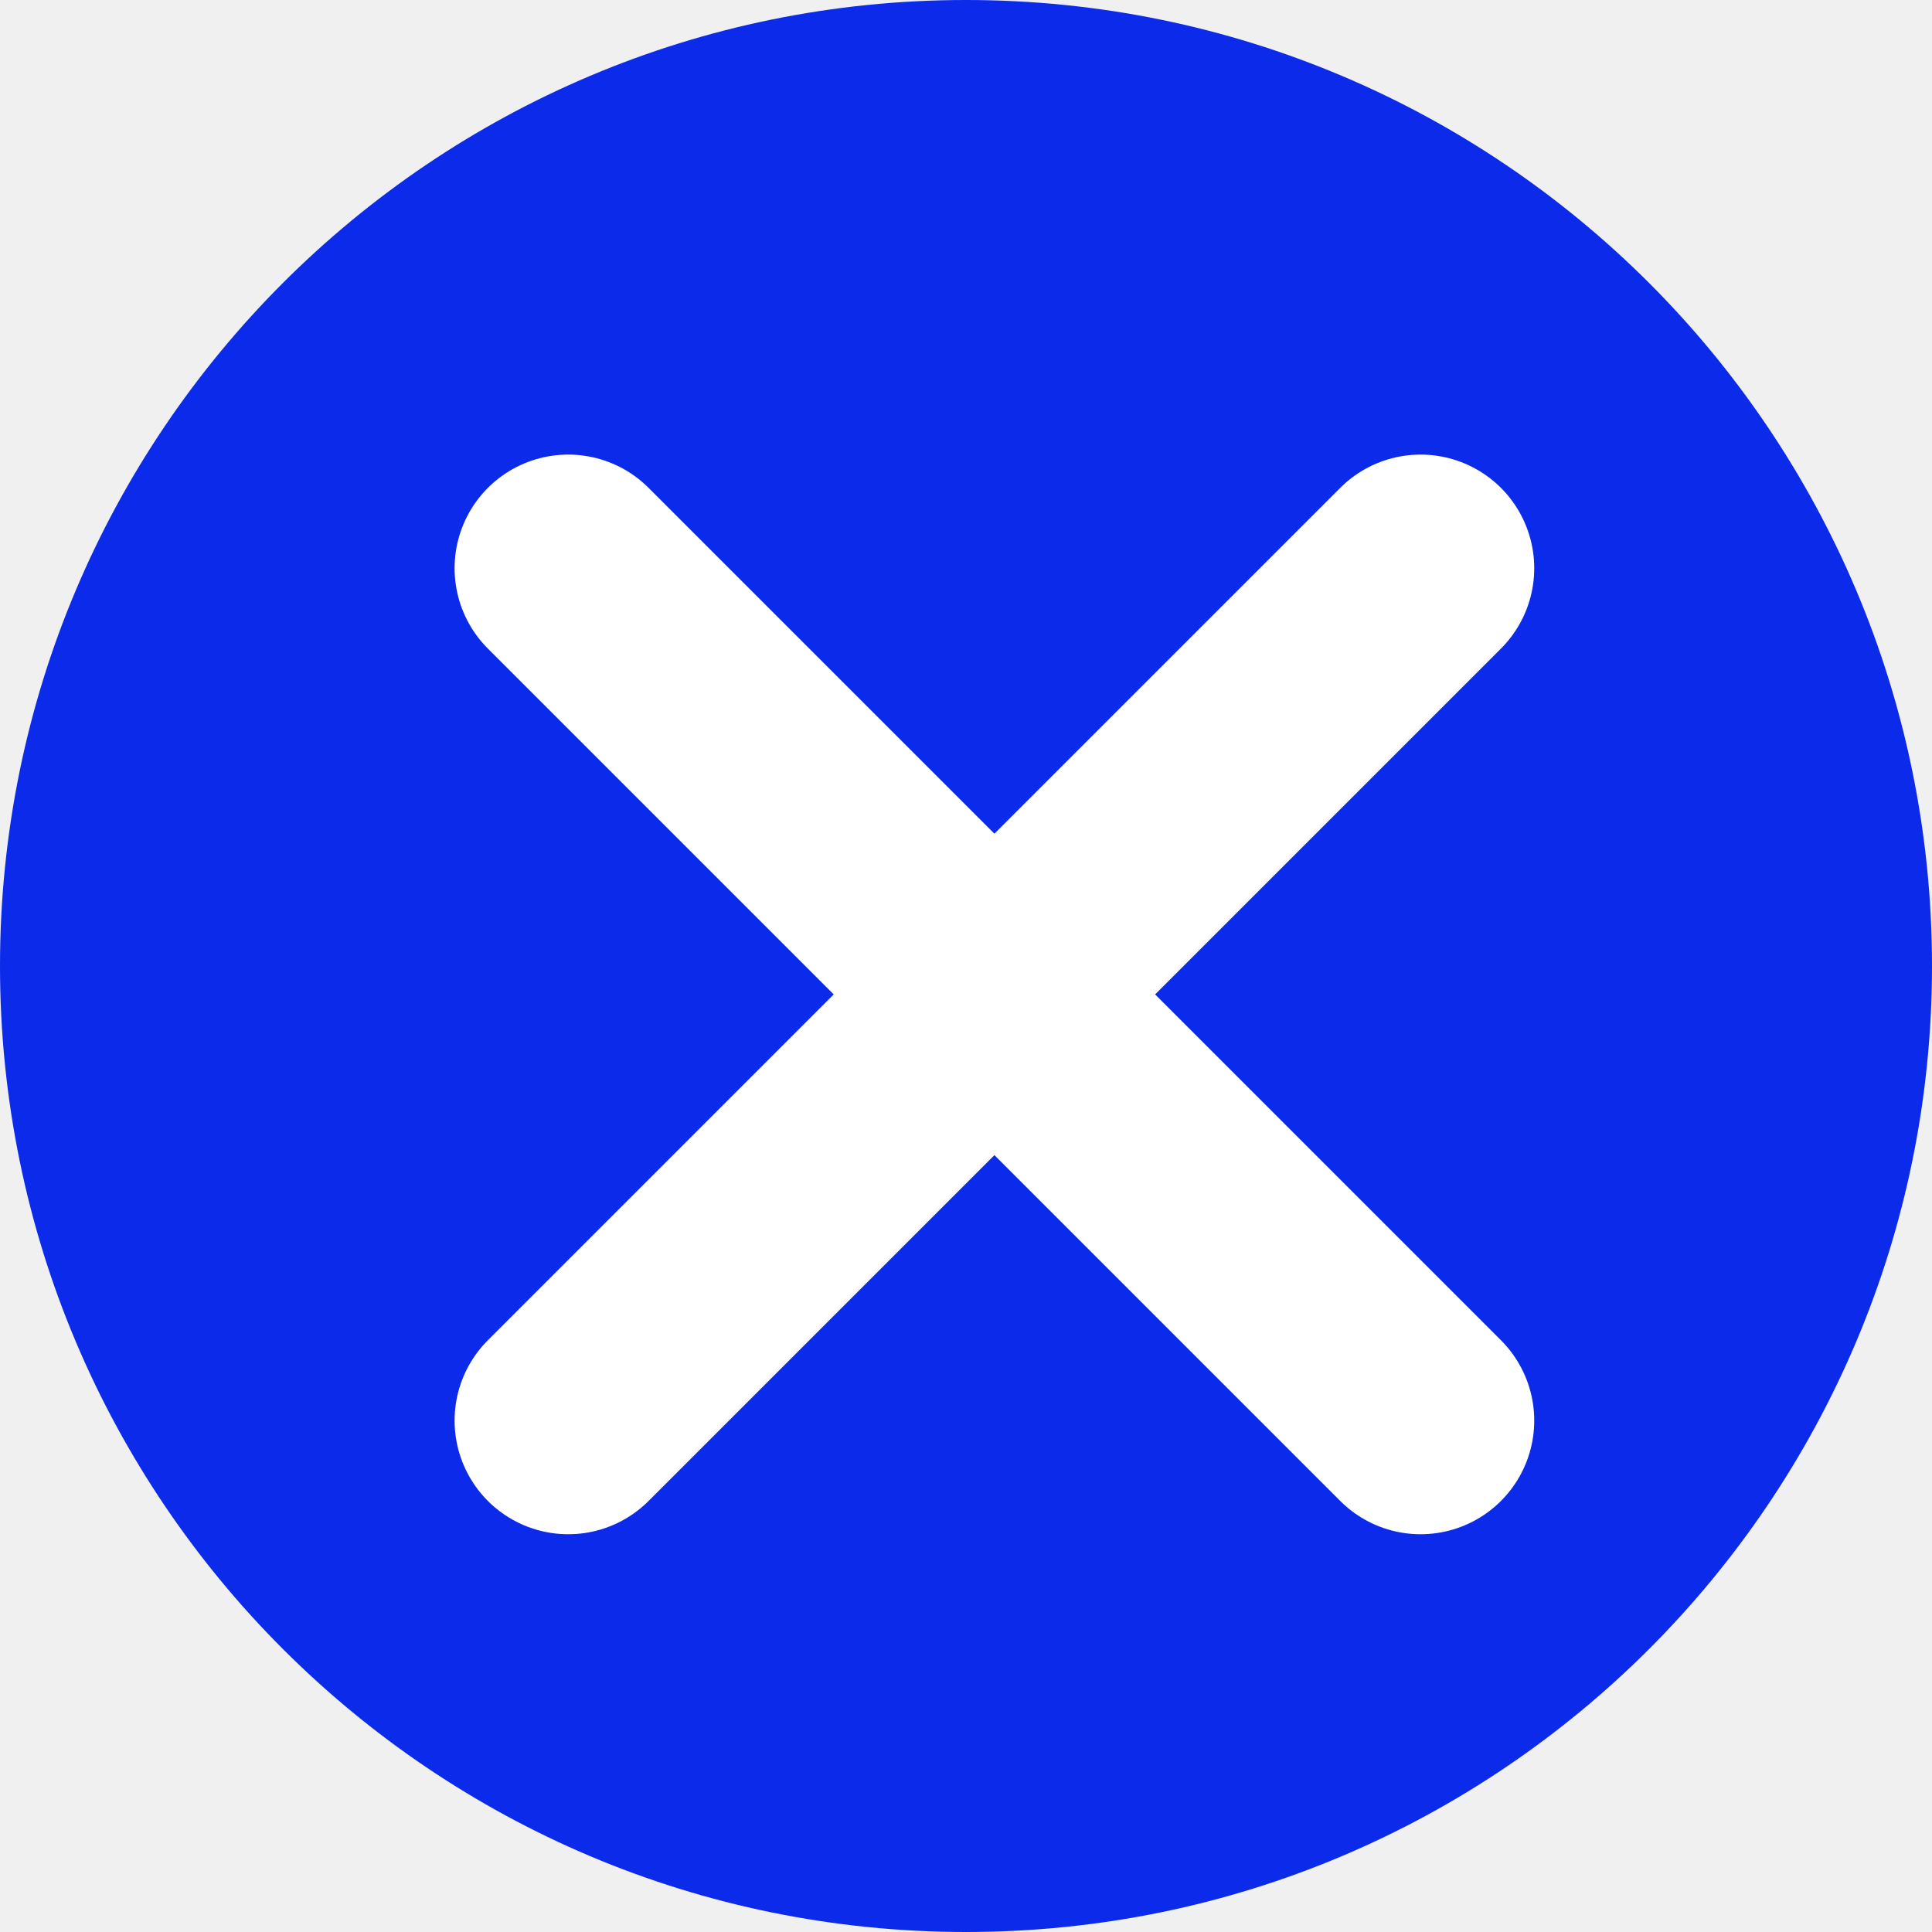
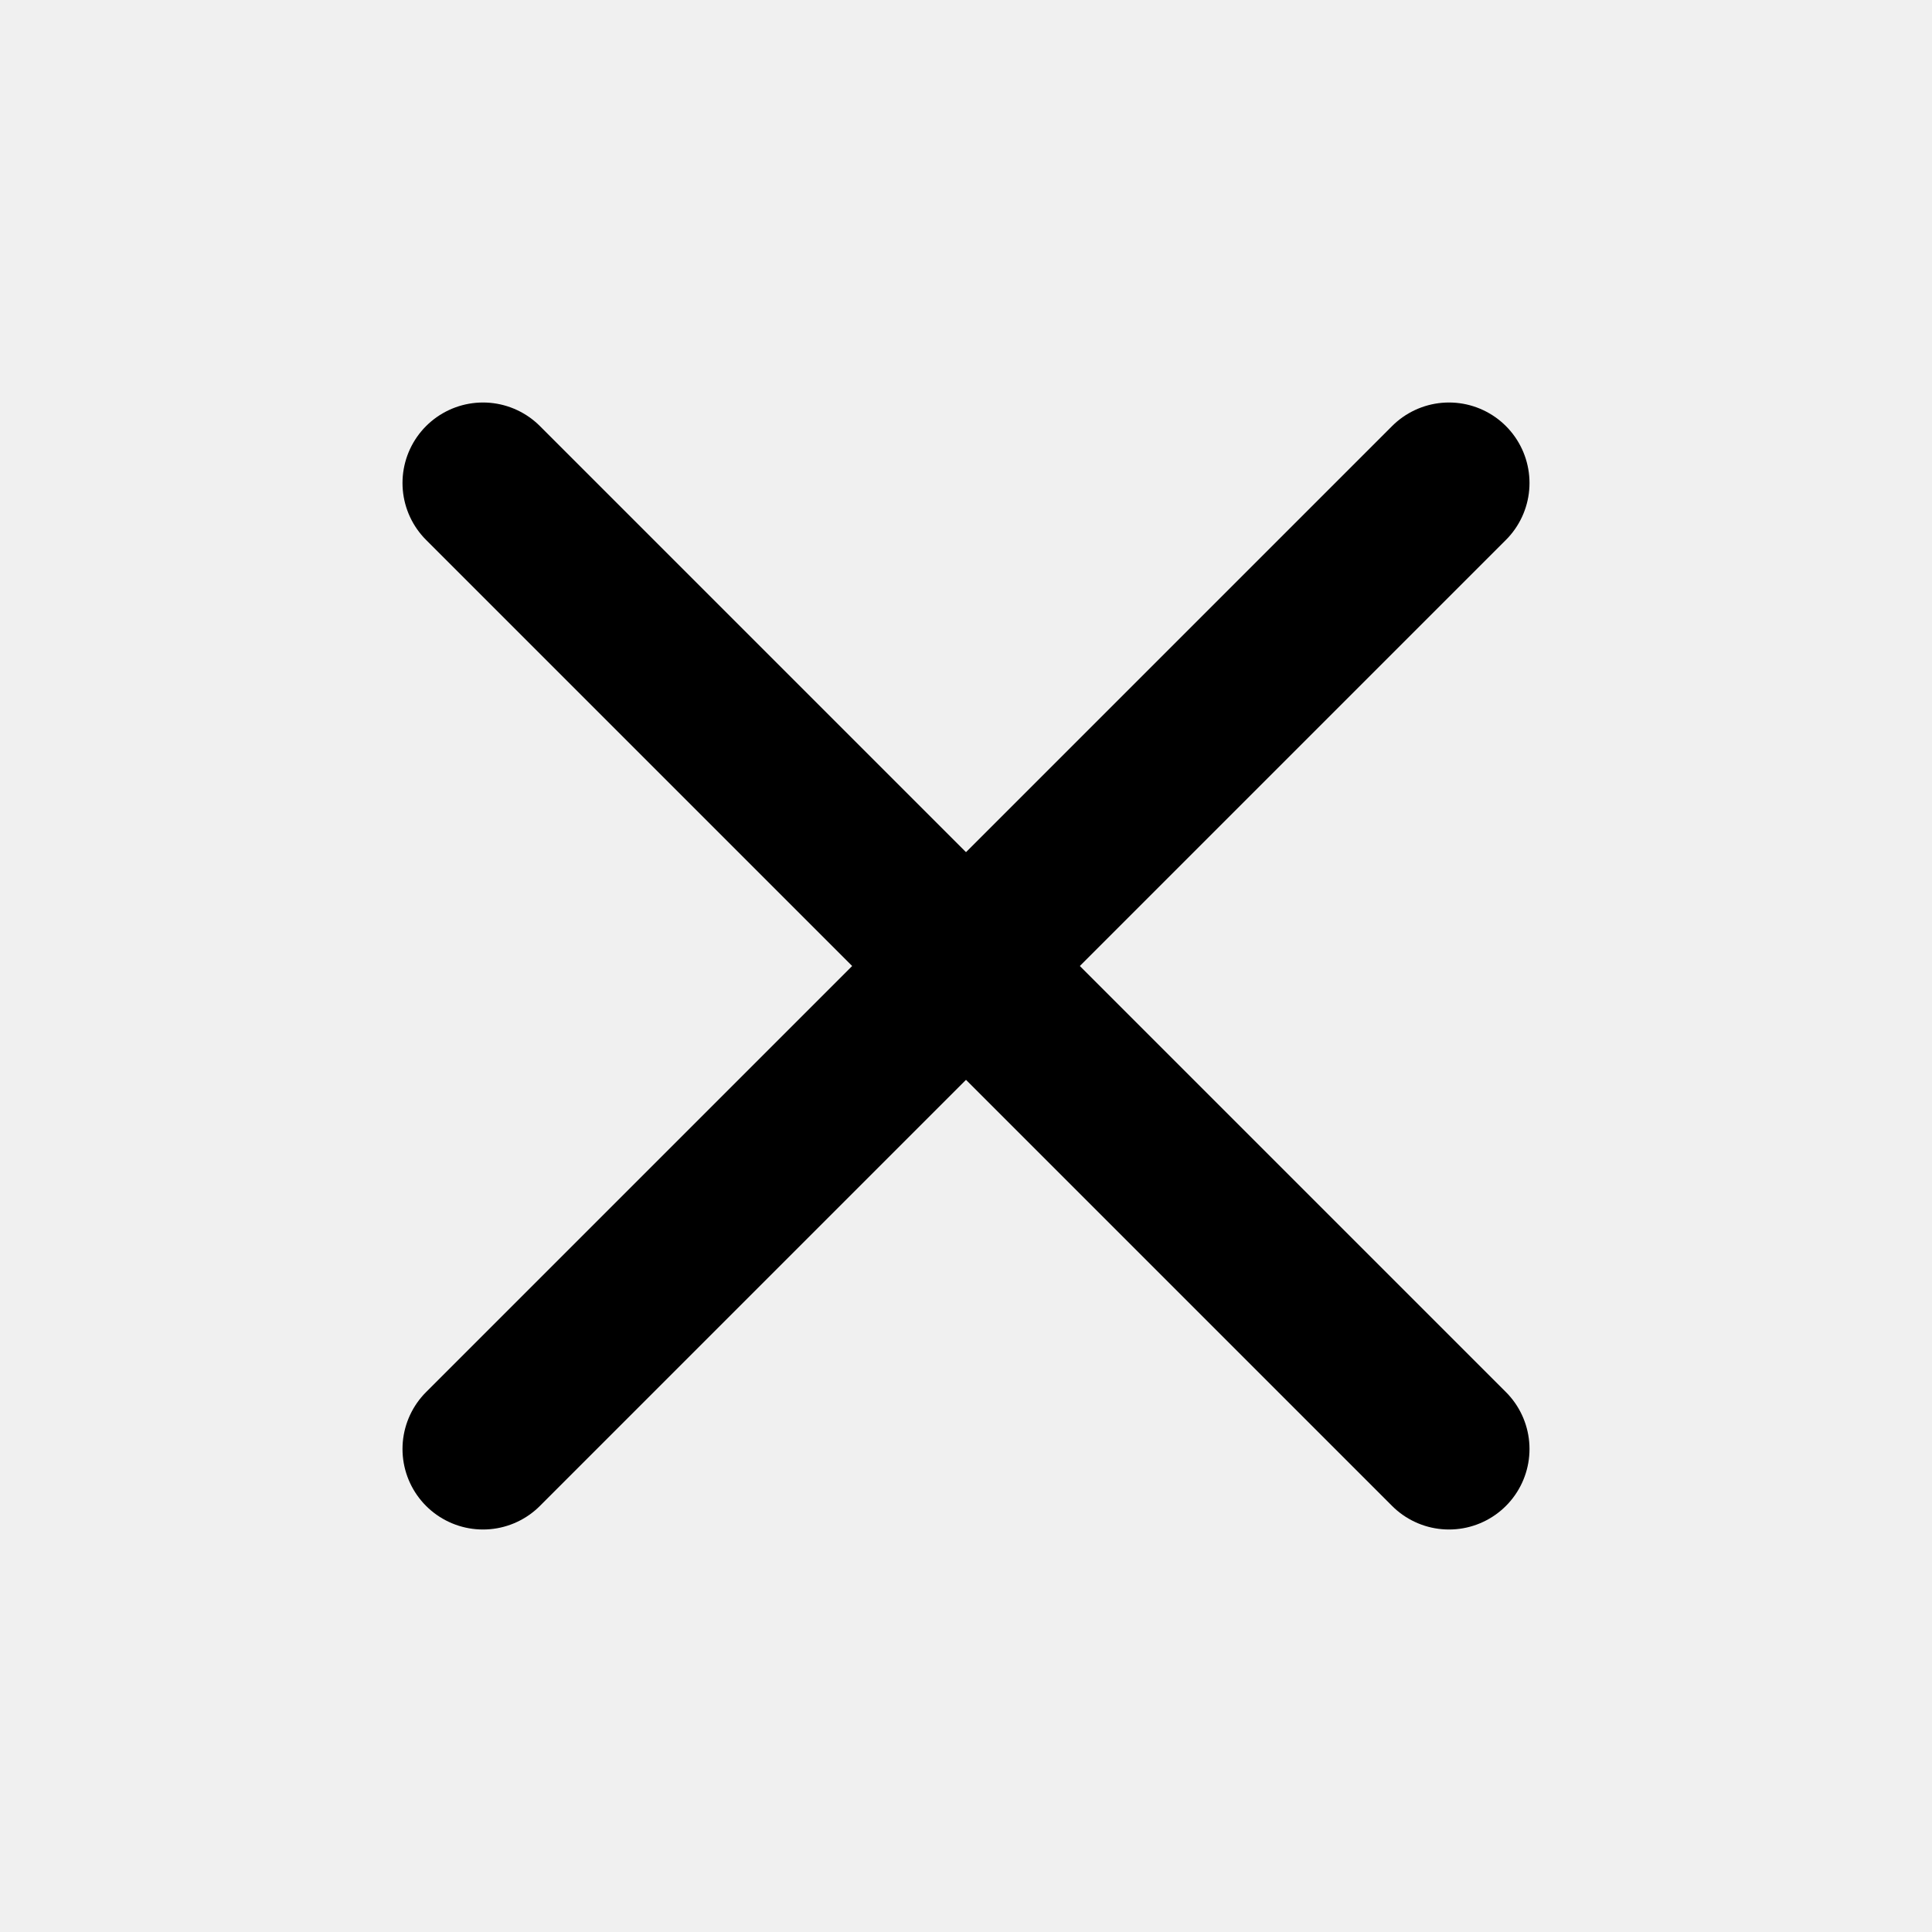
- <svg xmlns="http://www.w3.org/2000/svg" width="34" height="34" viewBox="0 0 34 34">
-   <defs>
-     <style>.a{fill:#0B2AEA;}.b{fill:none;stroke:#fff;stroke-linecap:round;stroke-width:4px;}</style>
-   </defs>
-   <path class="a" d="M17,0A17,17,0,1,1,0,17,17,17,0,0,1,17,0Z" />
-   <g transform="translate(8 11)">
-     <g transform="translate(0)">
-       <g transform="translate(-1 2)">
-         <line class="b" x2="15" y2="15" transform="translate(3 -3)" />
-         <line class="b" x1="15" y2="15" transform="translate(3 -3)" />
-       </g>
-     </g>
-   </g>
+ <svg xmlns="http://www.w3.org/2000/svg" width="24" height="24" viewBox="0 0 24 24" fill="none">
+   <path d="M18 6L6 18" stroke="currentColor" stroke-width="2" stroke-linecap="round" stroke-linejoin="round" />
+   <path d="M6 6L18 18" stroke="currentColor" stroke-width="2" stroke-linecap="round" stroke-linejoin="round" />
</svg>
